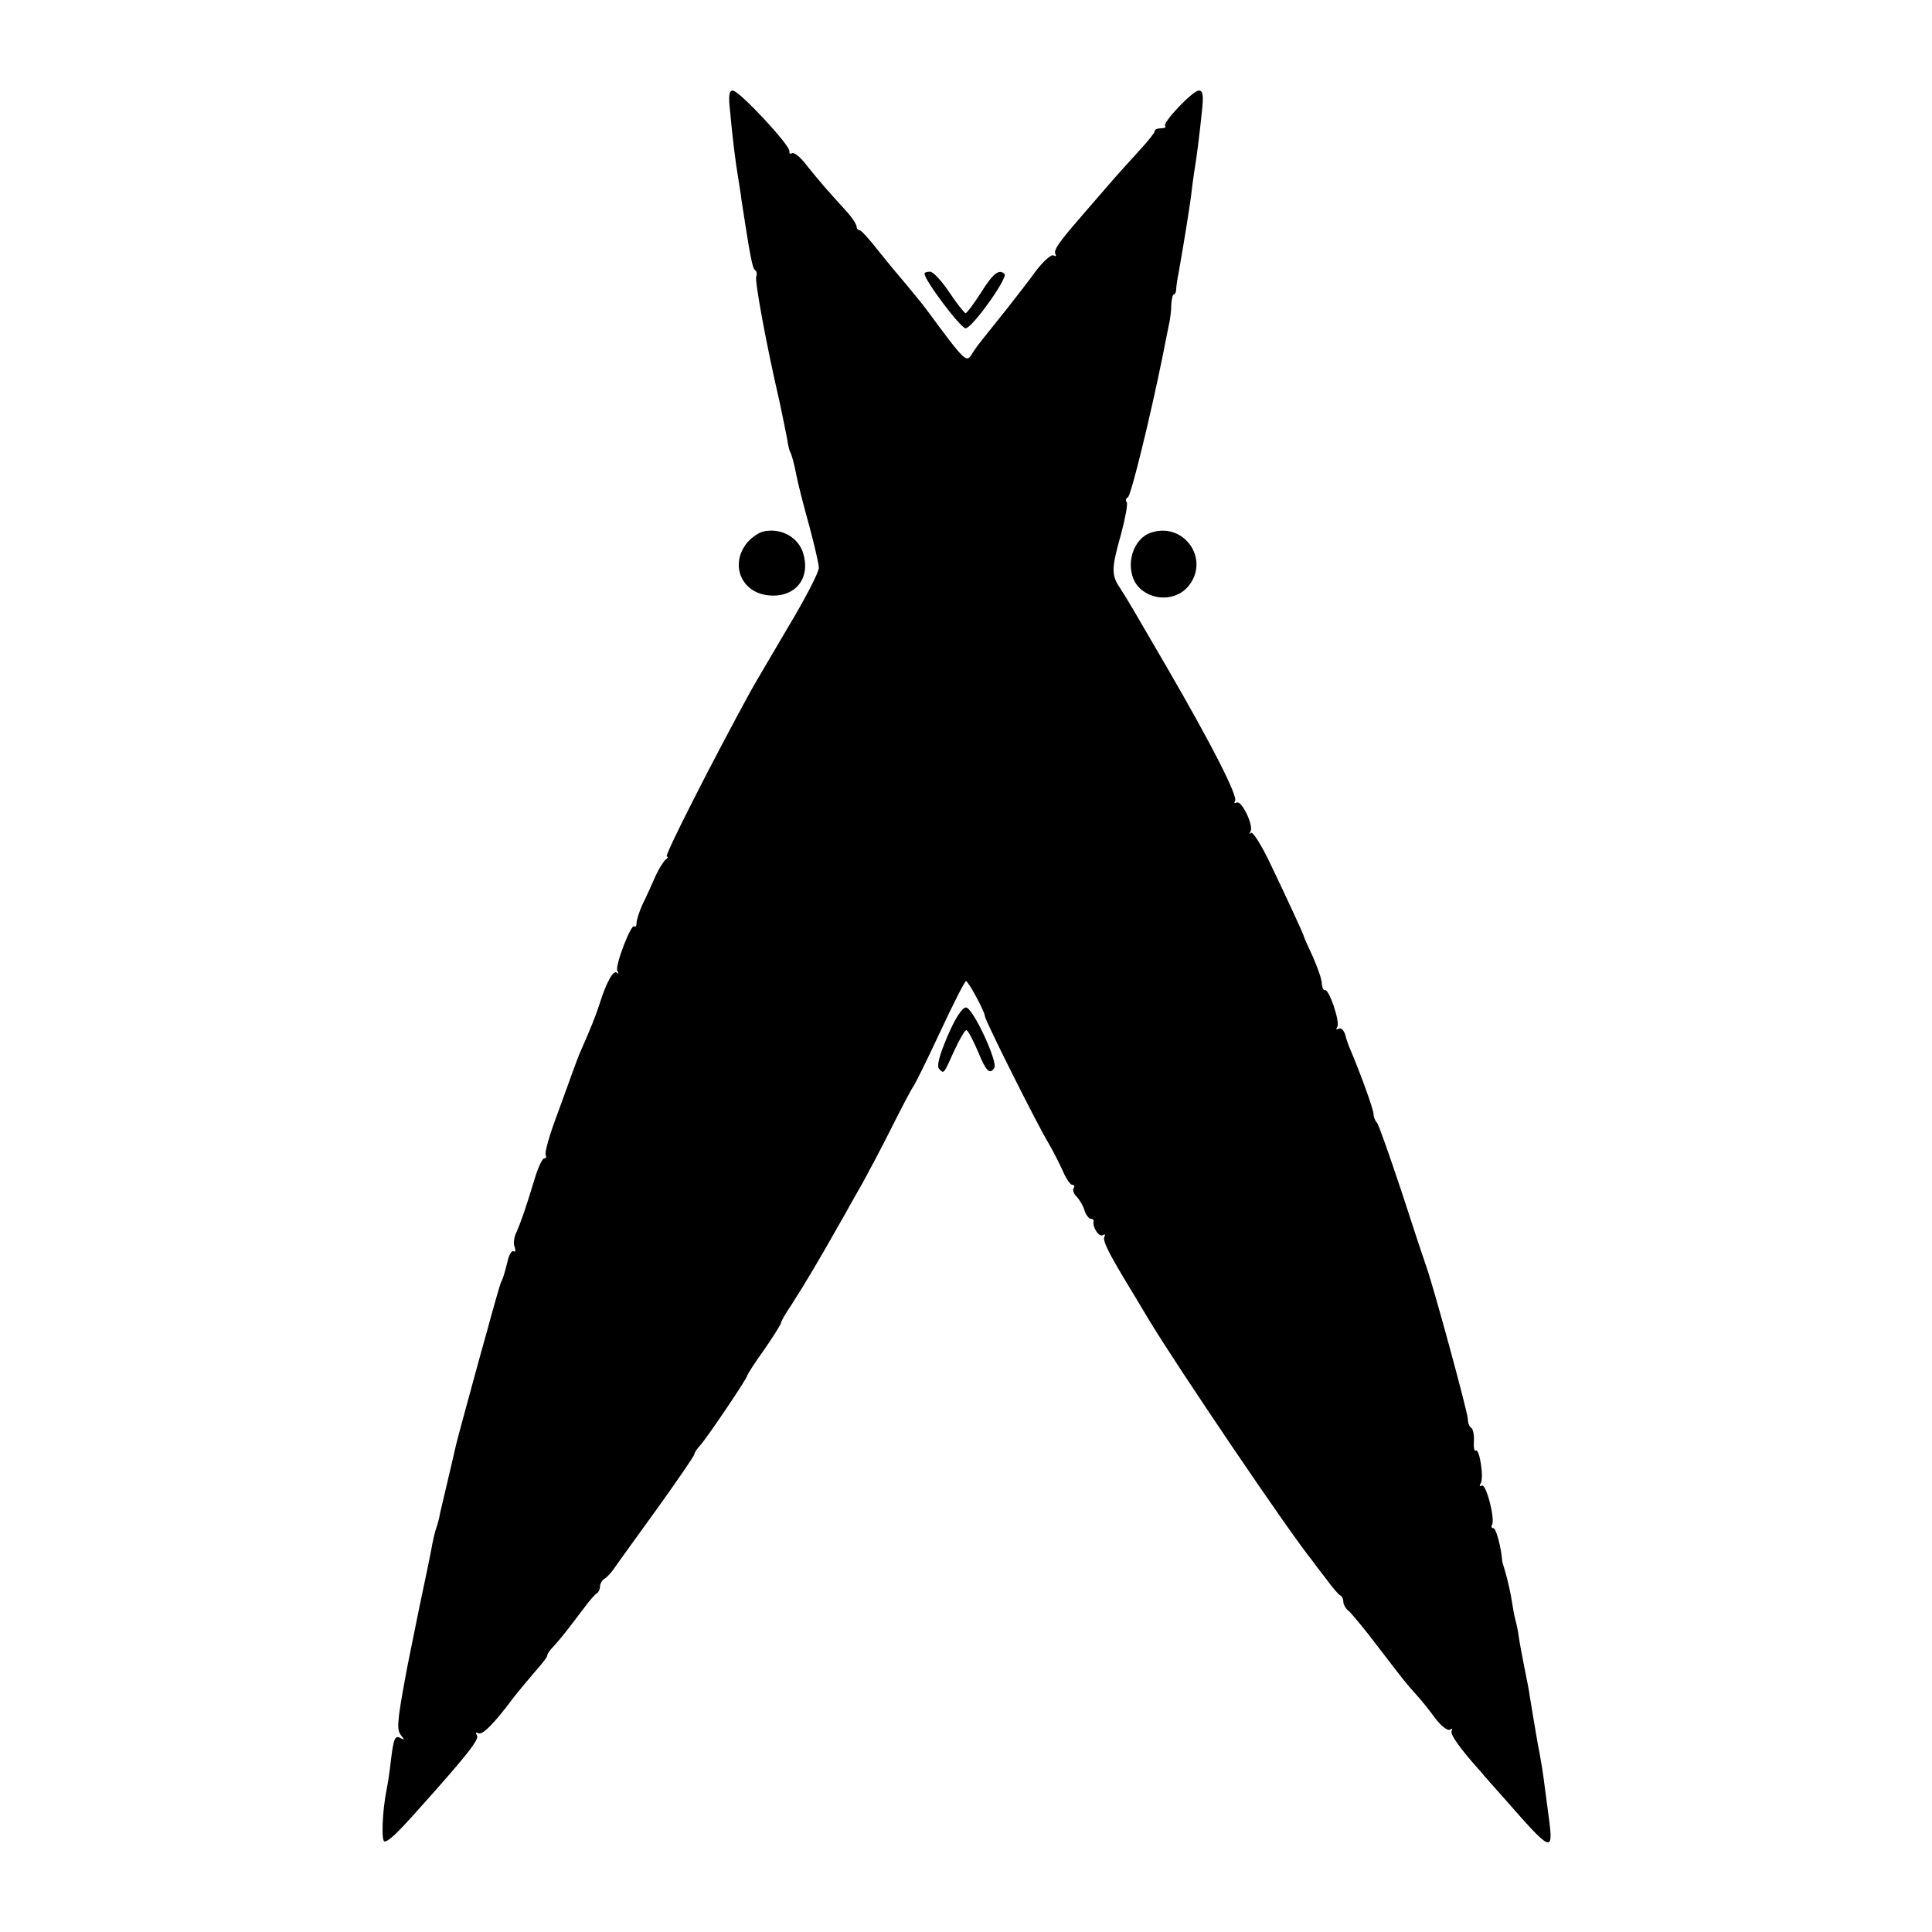
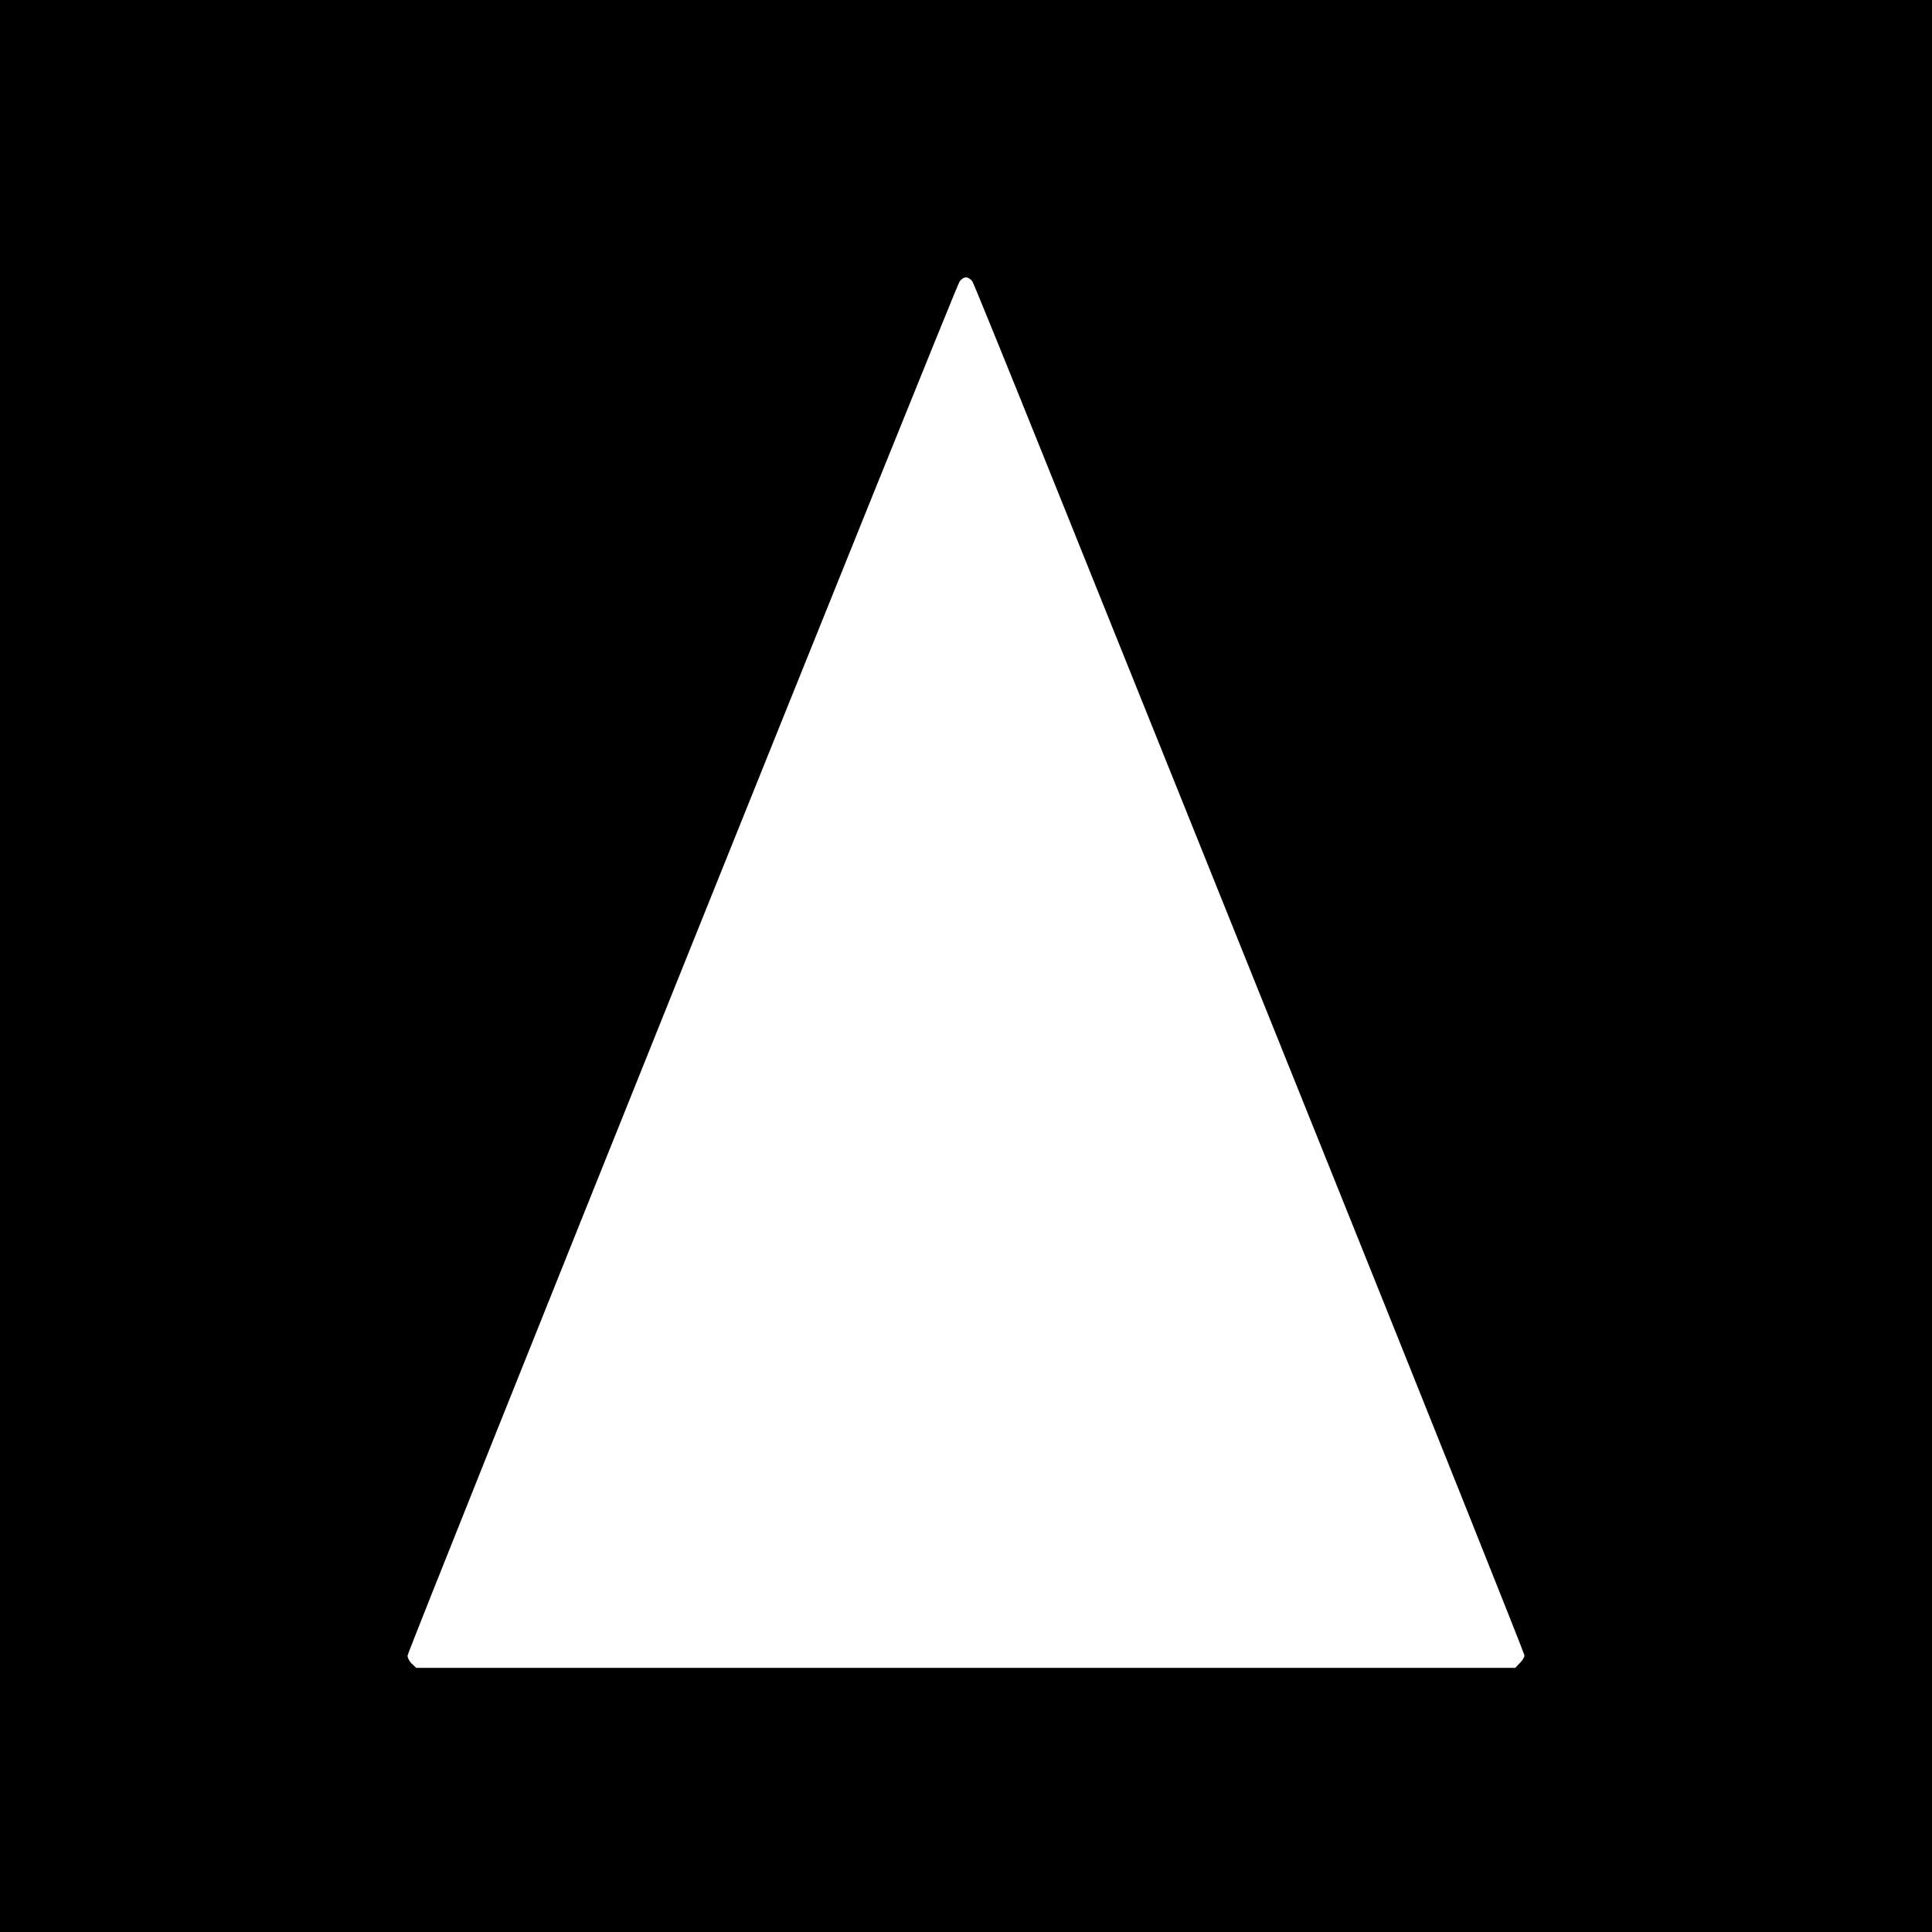
- <svg xmlns="http://www.w3.org/2000/svg" version="1.0" width="512pt" height="512pt" viewBox="0 0 512 512" preserveAspectRatio="xMidYMid meet">
-   <g transform="translate(0,512) scale(0.1,-0.1)" fill="#000000" stroke="none">
-     <path d="M1935 4823 c6 -68 15 -138 21 -173 2 -14 7 -41 9 -60 23 -150 29 -181 36 -186 4 -2 6 -10 3 -17 -4 -12 27 -182 62 -332 8 -38 17 -83 20 -98 2 -16 6 -32 9 -37 3 -5 10 -30 15 -57 5 -26 21 -88 35 -138 13 -49 25 -99 25 -110 0 -12 -38 -85 -85 -163 -46 -78 -90 -153 -97 -166 -98 -179 -229 -436 -221 -436 5 0 3 -4 -3 -8 -5 -4 -18 -24 -27 -44 -9 -21 -24 -54 -34 -74 -9 -20 -16 -42 -16 -50 0 -8 -3 -12 -6 -9 -8 9 -52 -105 -45 -118 4 -7 4 -9 -1 -5 -9 9 -27 -23 -45 -79 -11 -35 -27 -74 -51 -128 -5 -11 -15 -38 -23 -60 -8 -22 -28 -78 -45 -124 -17 -46 -28 -88 -25 -92 3 -5 1 -9 -4 -9 -5 0 -17 -26 -26 -57 -23 -76 -36 -113 -48 -140 -6 -12 -8 -29 -4 -38 3 -9 2 -14 -3 -11 -5 3 -12 -9 -16 -27 -4 -17 -9 -34 -10 -37 -1 -3 -4 -12 -8 -20 -3 -8 -20 -67 -37 -130 -18 -63 -42 -153 -55 -200 -13 -47 -26 -96 -29 -110 -3 -14 -12 -52 -20 -86 -8 -34 -17 -72 -20 -85 -2 -13 -7 -31 -10 -39 -3 -8 -7 -26 -10 -40 -2 -14 -18 -91 -35 -171 -16 -80 -33 -161 -36 -180 -23 -124 -24 -143 -12 -158 9 -11 9 -13 0 -8 -16 10 -20 1 -27 -58 -3 -27 -8 -61 -11 -75 -12 -59 -15 -140 -6 -140 11 0 33 21 91 86 129 144 161 185 154 195 -4 7 -3 9 3 6 11 -7 43 26 93 93 14 18 40 49 57 69 18 20 33 39 33 43 0 5 8 16 18 26 19 21 34 40 77 97 16 22 33 41 37 43 4 2 8 10 8 17 0 8 6 18 13 22 7 4 19 18 27 30 8 12 59 82 113 157 53 74 97 138 97 142 0 4 7 14 15 23 17 18 125 178 125 185 0 3 20 34 45 69 25 36 45 68 45 72 0 3 12 25 28 48 40 63 67 108 140 237 14 25 35 63 48 85 12 22 47 87 76 145 29 58 55 107 58 110 3 3 35 67 70 142 35 76 67 138 70 138 6 0 50 -81 50 -93 0 -10 139 -288 169 -337 11 -19 28 -52 37 -72 9 -21 20 -38 26 -38 5 0 7 -4 3 -9 -3 -5 1 -16 9 -23 7 -8 17 -24 20 -36 4 -12 12 -22 17 -22 5 0 8 -3 7 -7 -3 -16 15 -43 25 -36 5 3 7 1 4 -4 -6 -10 9 -41 73 -146 14 -23 34 -57 45 -75 72 -120 371 -562 432 -637 4 -6 21 -28 38 -50 16 -22 33 -42 37 -43 4 -2 8 -9 8 -17 0 -7 6 -18 14 -24 8 -7 43 -49 77 -94 71 -93 77 -100 104 -130 11 -12 33 -39 48 -60 16 -21 33 -34 39 -31 6 4 8 3 5 -3 -5 -8 21 -46 78 -109 5 -7 35 -40 65 -74 119 -136 126 -140 116 -58 -3 24 -8 61 -11 83 -5 41 -11 80 -20 125 -4 22 -12 71 -21 125 -1 11 -8 45 -14 75 -6 30 -13 67 -15 82 -2 15 -6 35 -9 45 -3 10 -7 34 -10 53 -3 19 -10 50 -15 68 -5 18 -10 33 -10 35 -2 33 -16 87 -23 87 -5 0 -7 4 -4 9 9 15 -16 111 -27 104 -6 -3 -7 -1 -3 6 9 14 -3 93 -13 87 -4 -3 -6 8 -5 25 1 16 -2 32 -7 35 -5 3 -9 13 -9 23 0 17 -89 344 -109 401 -5 14 -35 104 -66 200 -32 96 -61 179 -66 185 -5 5 -9 15 -9 23 0 12 -35 108 -60 167 -5 11 -12 30 -15 43 -4 12 -11 19 -17 16 -7 -4 -8 -2 -4 5 8 13 -23 103 -33 97 -3 -2 -7 6 -8 17 0 12 -12 45 -24 72 -13 28 -24 52 -24 55 -3 9 -42 94 -87 188 -24 51 -48 89 -53 85 -4 -5 -5 -3 -1 4 9 15 -24 84 -37 76 -6 -3 -7 -1 -4 4 8 13 -61 148 -178 350 -95 163 -102 176 -127 215 -23 34 -23 51 3 143 11 41 18 79 15 84 -4 5 -2 11 3 13 8 3 60 216 91 369 6 30 14 69 17 85 4 16 7 41 7 57 1 15 4 27 7 27 3 0 6 6 6 13 0 6 3 28 7 47 17 97 26 156 32 197 2 20 6 48 8 62 8 48 15 106 21 164 5 45 3 57 -8 57 -16 0 -98 -86 -89 -94 3 -3 -2 -6 -11 -6 -10 0 -17 -3 -17 -8 0 -4 -17 -25 -37 -47 -21 -23 -63 -69 -93 -104 -30 -35 -62 -72 -70 -81 -53 -61 -69 -84 -63 -93 3 -6 1 -7 -5 -4 -5 4 -26 -14 -46 -40 -19 -27 -52 -68 -71 -93 -20 -25 -48 -60 -63 -79 -15 -18 -31 -40 -35 -47 -16 -27 -17 -26 -122 116 -11 15 -36 45 -55 68 -19 22 -53 63 -75 91 -22 28 -43 51 -47 51 -5 0 -8 5 -8 10 0 6 -15 28 -34 48 -42 46 -63 70 -100 116 -15 20 -32 33 -37 30 -5 -3 -8 -1 -7 5 4 14 -133 161 -150 161 -10 0 -12 -13 -7 -57z" />
-     <path d="M2450 4395 c0 -18 96 -145 109 -145 17 0 113 134 103 144 -14 14 -30 2 -62 -49 -19 -30 -38 -55 -41 -55 -3 0 -23 25 -43 55 -20 30 -43 55 -51 55 -8 0 -15 -2 -15 -5z" />
-     <path d="M2021 3711 c-13 -4 -33 -18 -44 -33 -43 -58 -10 -131 63 -136 67 -5 108 44 89 110 -12 44 -60 71 -108 59z" />
-     <path d="M3049 3708 c-46 -16 -67 -84 -41 -131 29 -48 103 -55 140 -12 61 71 -10 174 -99 143z" />
-     <path d="M2511 2374 c-23 -54 -29 -80 -22 -87 13 -13 11 -15 41 51 13 28 27 52 31 52 4 0 17 -25 30 -55 22 -54 32 -64 44 -45 10 16 -57 160 -75 160 -10 0 -28 -27 -49 -76z" />
+ <svg xmlns="http://www.w3.org/2000/svg" version="1.0" width="1024pt" height="1024pt" viewBox="0 0 1024 1024" preserveAspectRatio="xMidYMid meet">
+   <g transform="translate(0,1024) scale(0.1,-0.1)" fill="#000000" stroke="none">
+     <path d="M0 5120 l0 -5120 5120 0 5120 0 0 5120 0 5120 -5120 0 -5120 0 0 -5120z m5154 3628 c8 -13 194 -471 414 -1018 220 -547 875 -2177 1456 -3621 581 -1445 1056 -2634 1056 -2643 0 -9 -11 -28 -25 -41 l-24 -25 -2912 0 -2913 0 -23 22 c-13 12 -23 31 -23 43 0 23 2901 7245 2926 7283 8 12 23 22 34 22 11 0 26 -10 34 -22z" />
  </g>
</svg>
